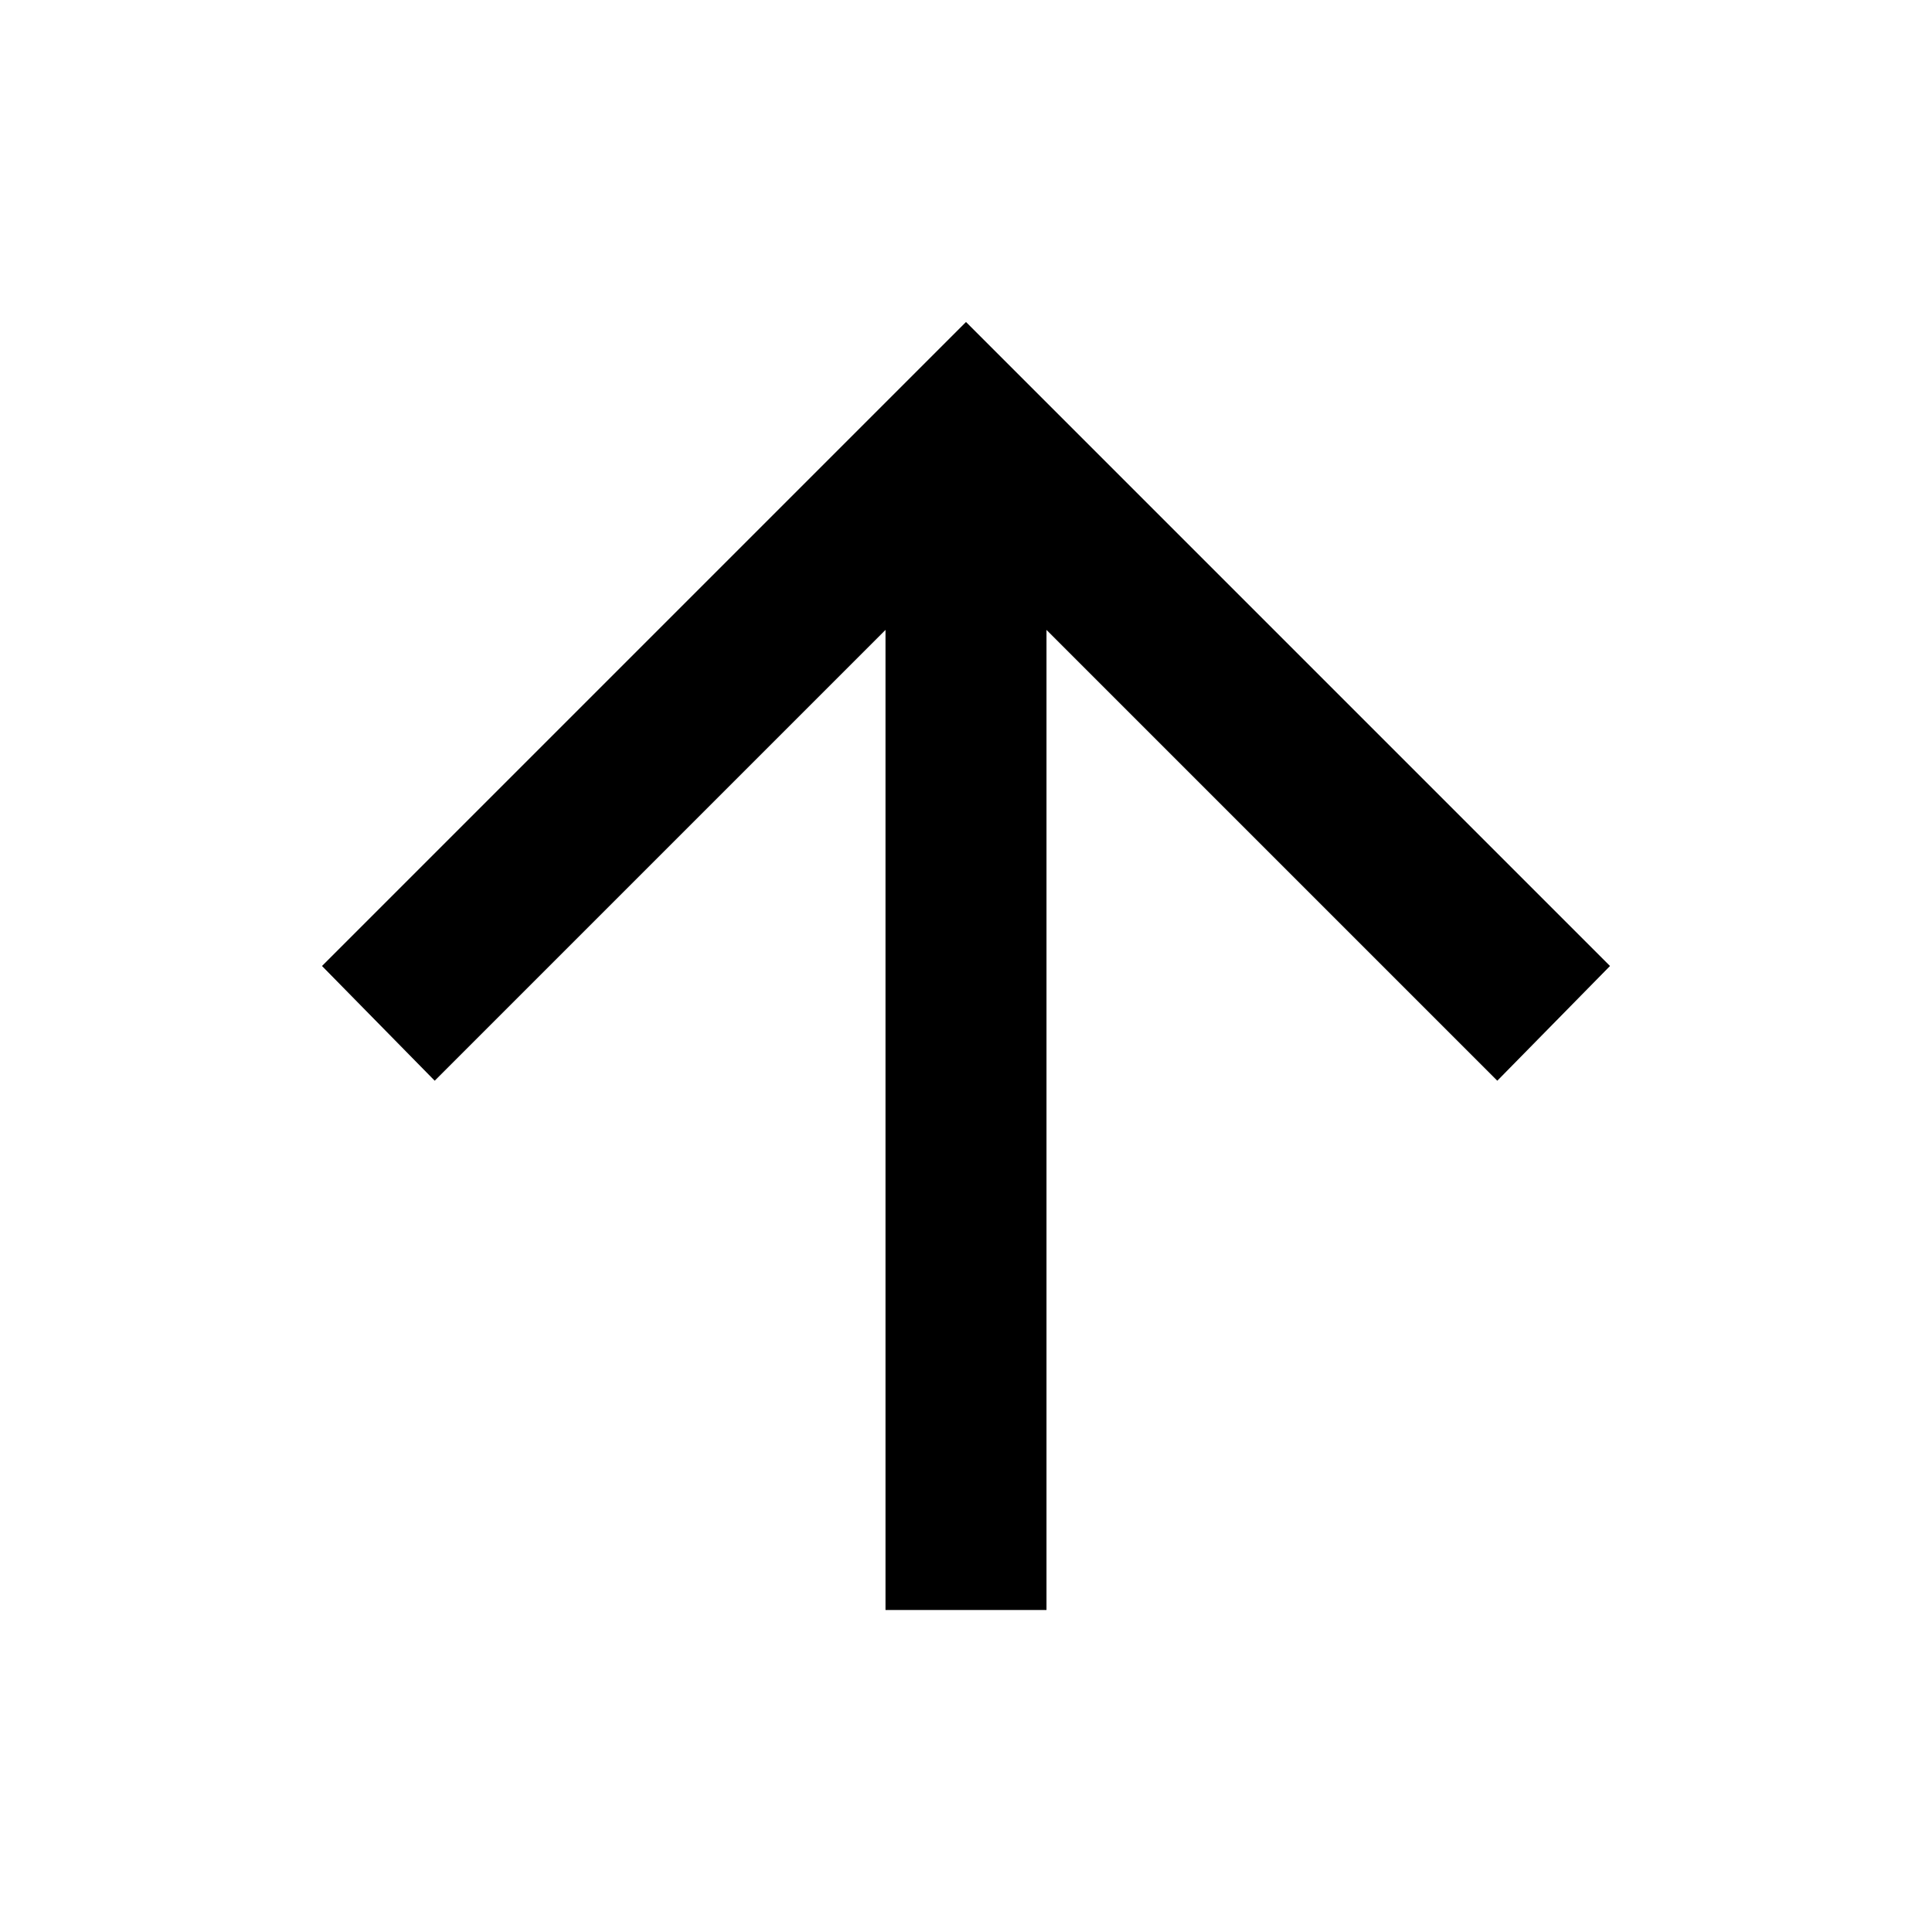
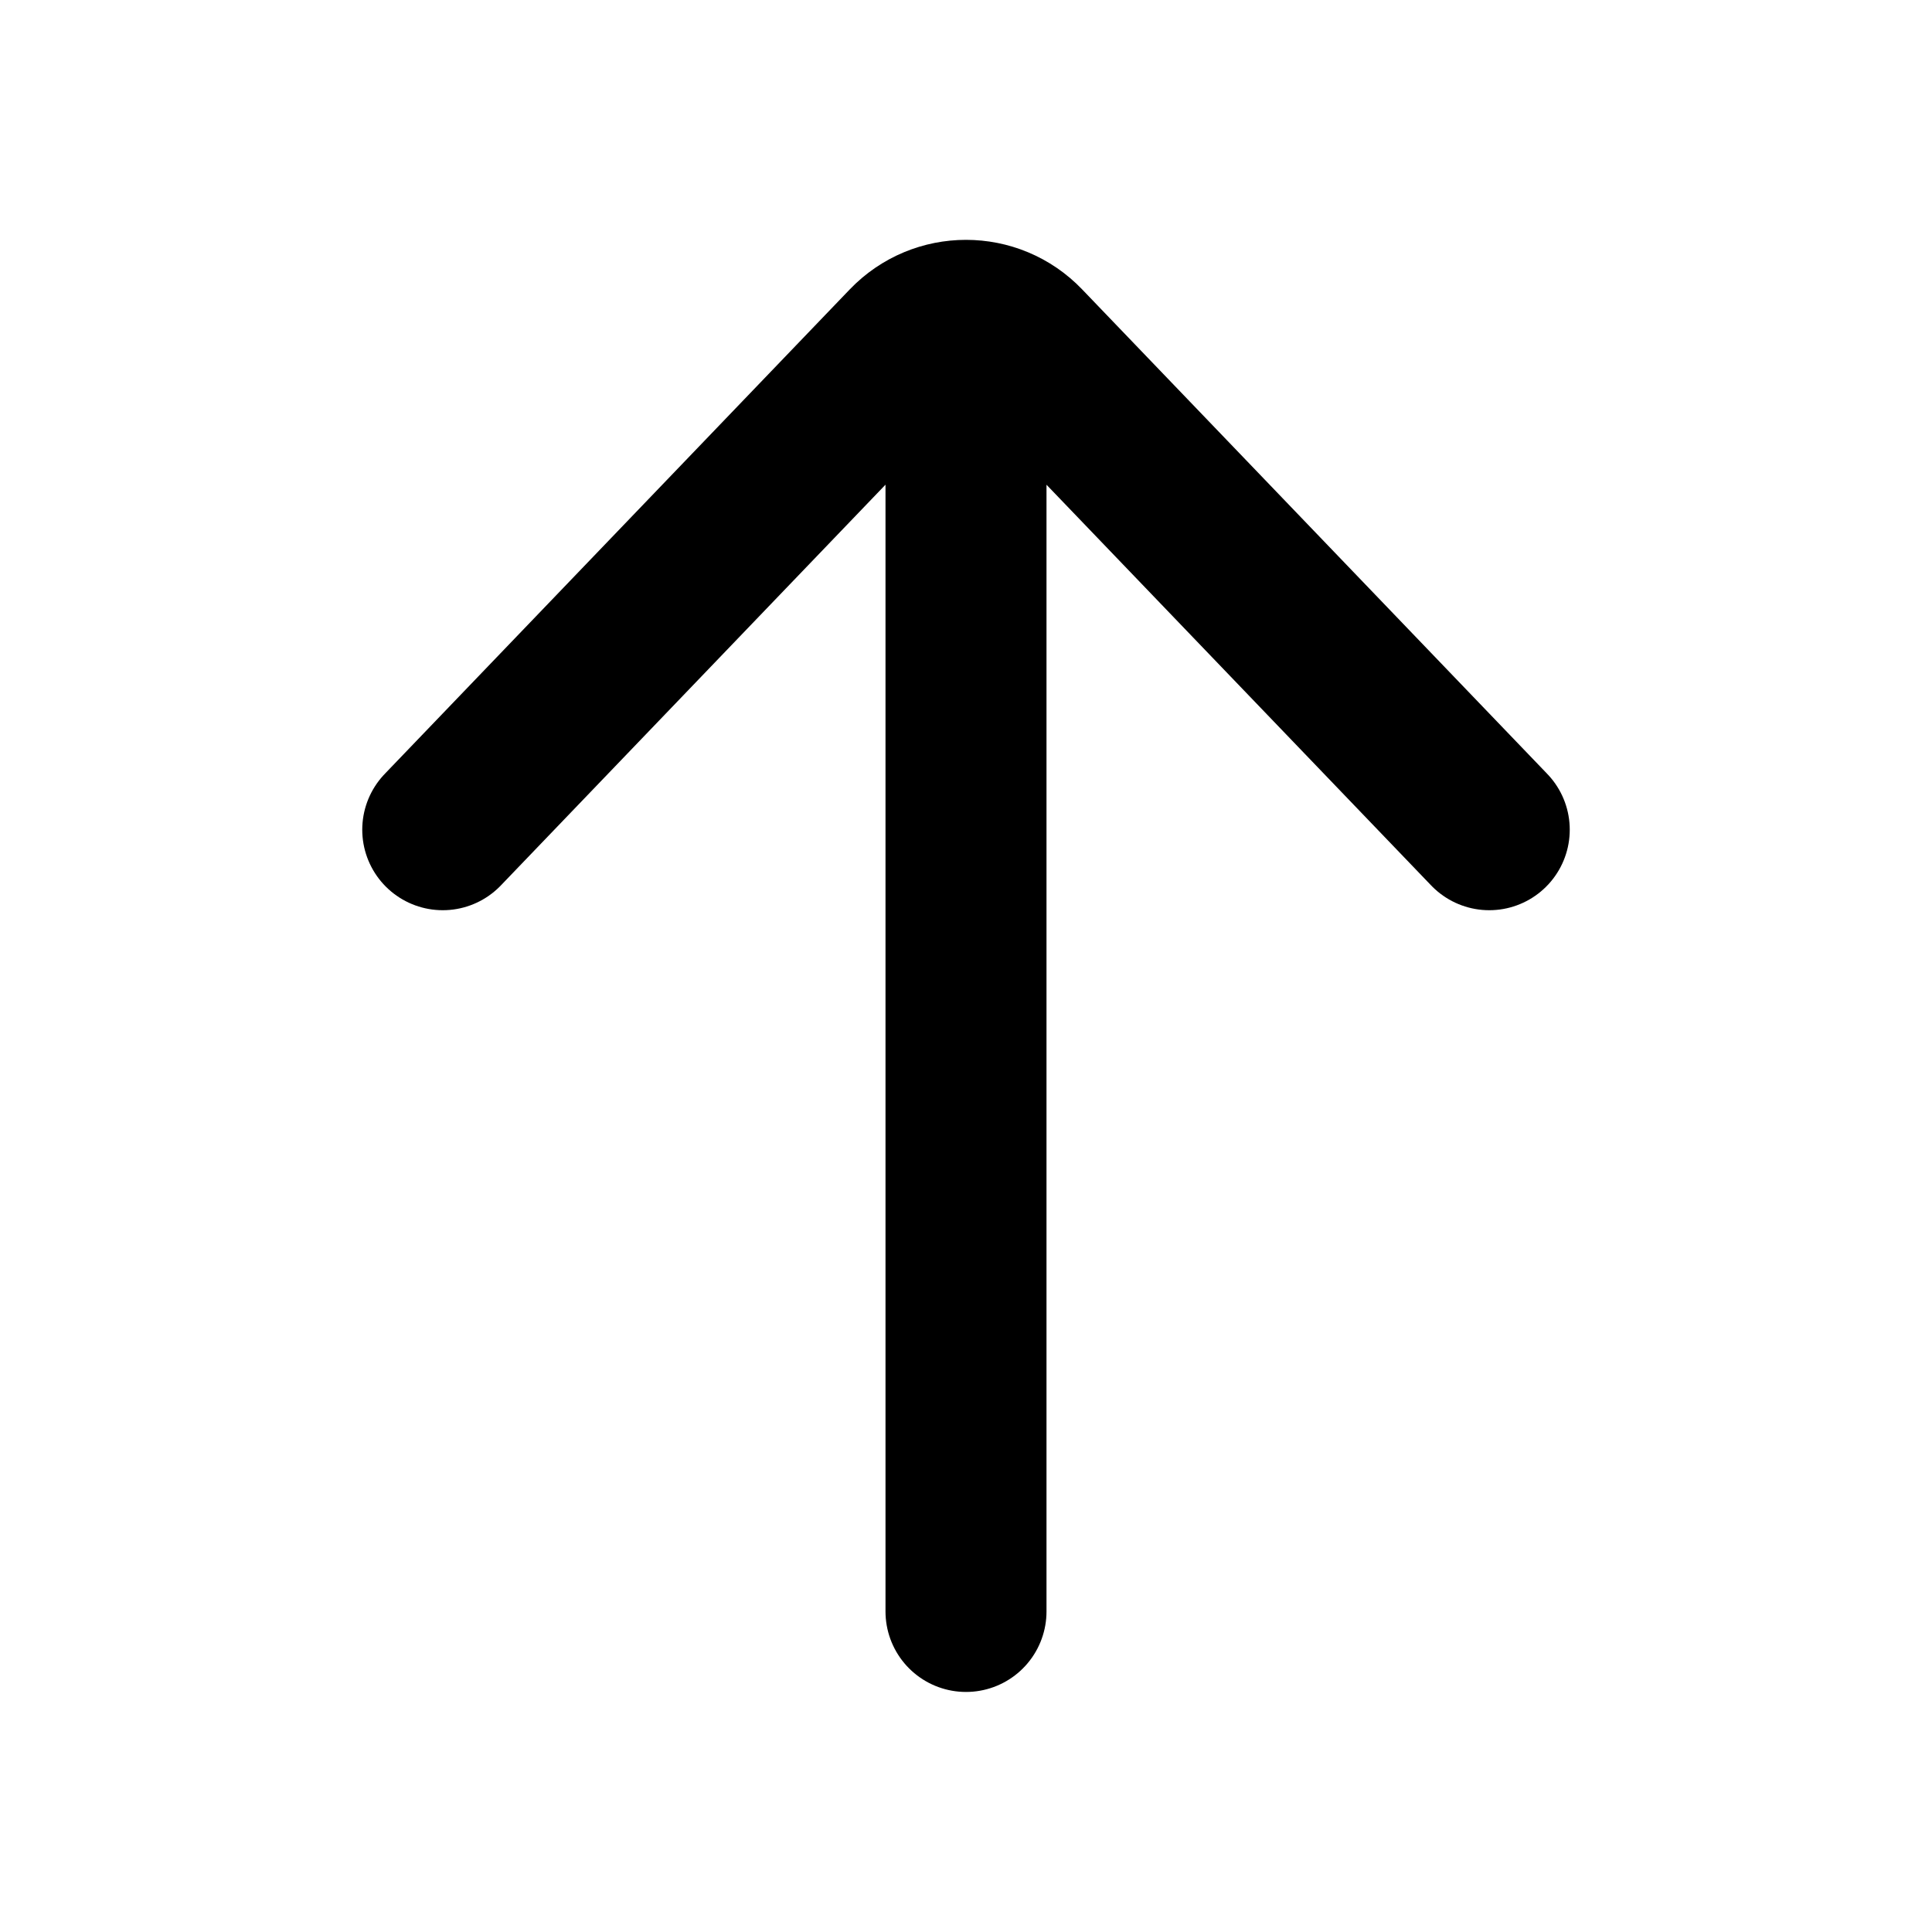
- <svg xmlns="http://www.w3.org/2000/svg" height="24px" viewBox="0 -960 960 960" width="24px" fill="currentColor">
-   <path d="M440-160v-487L216-423l-56-57 320-320 320 320-56 57-224-224v487h-80Z" />
+ <svg xmlns="http://www.w3.org/2000/svg" width="24" height="24" viewBox="0 0 24 24" fill="none">
+   <path d="M18.5 10.307L12.721 4.287C12.328 3.877 11.672 3.877 11.278 4.287L5.5 10.307M12 20.018V4.786" stroke="currentColor" stroke-width="2" stroke-linecap="round" stroke-linejoin="round" />
</svg>
